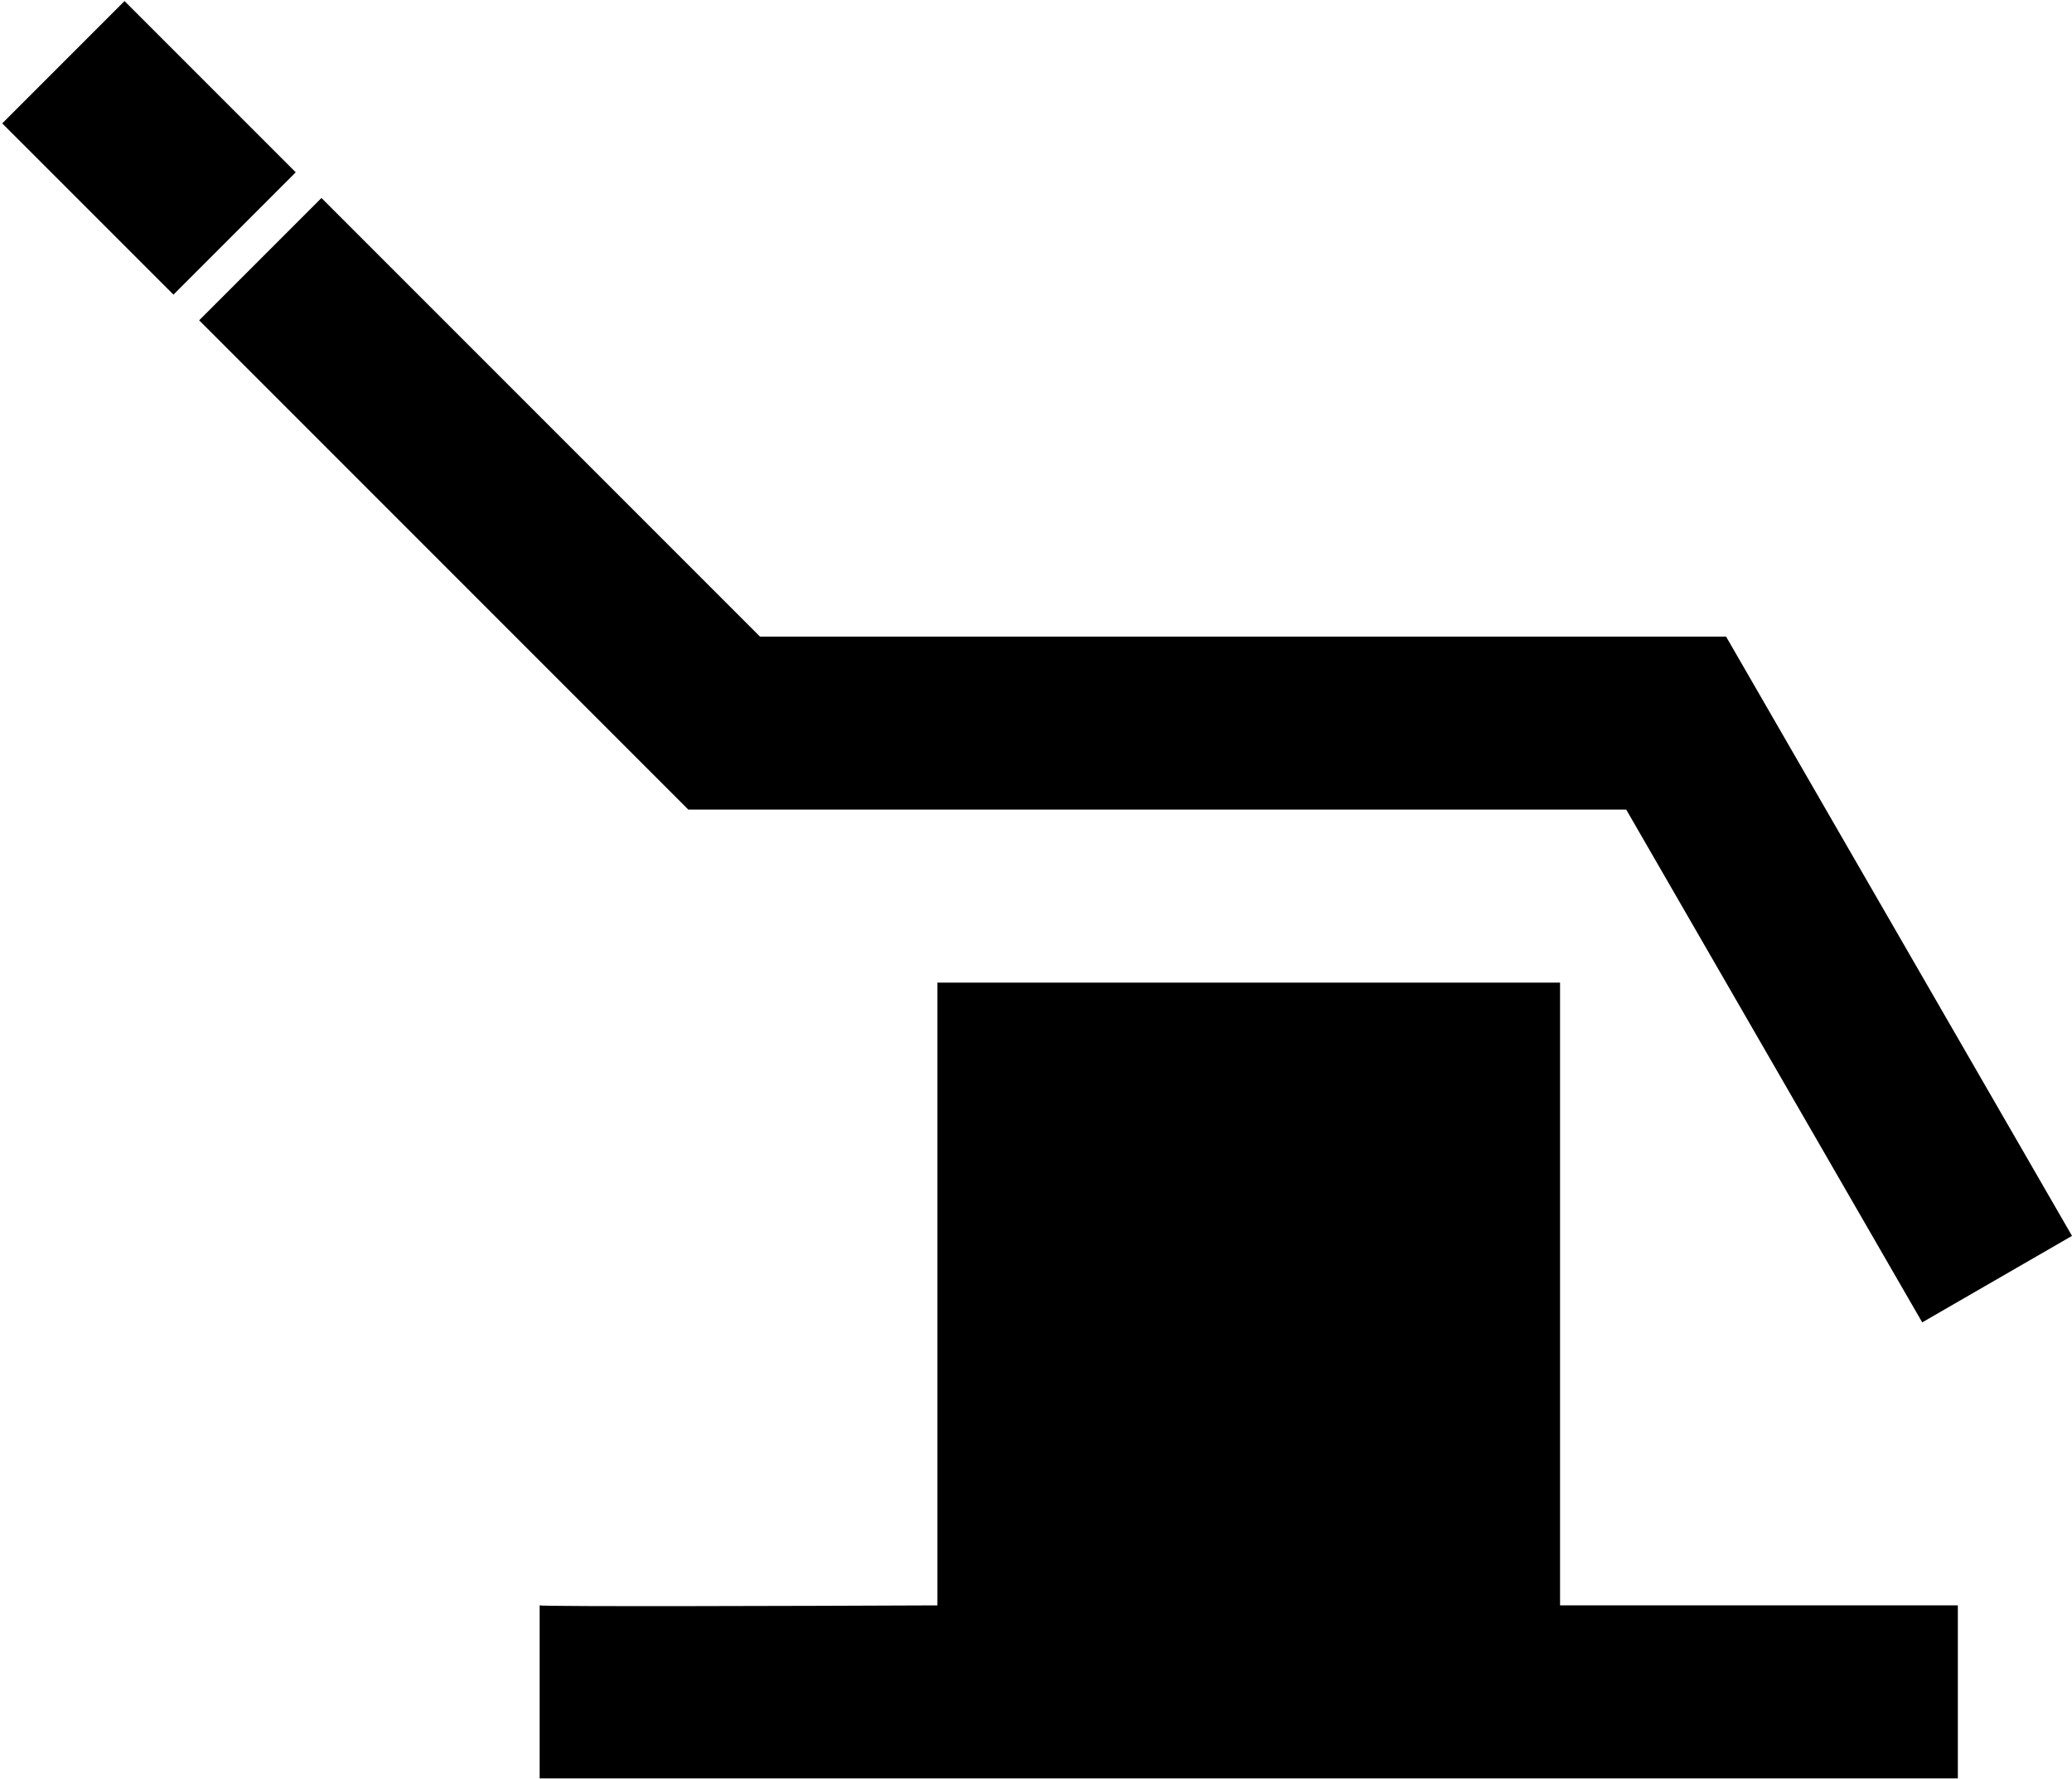
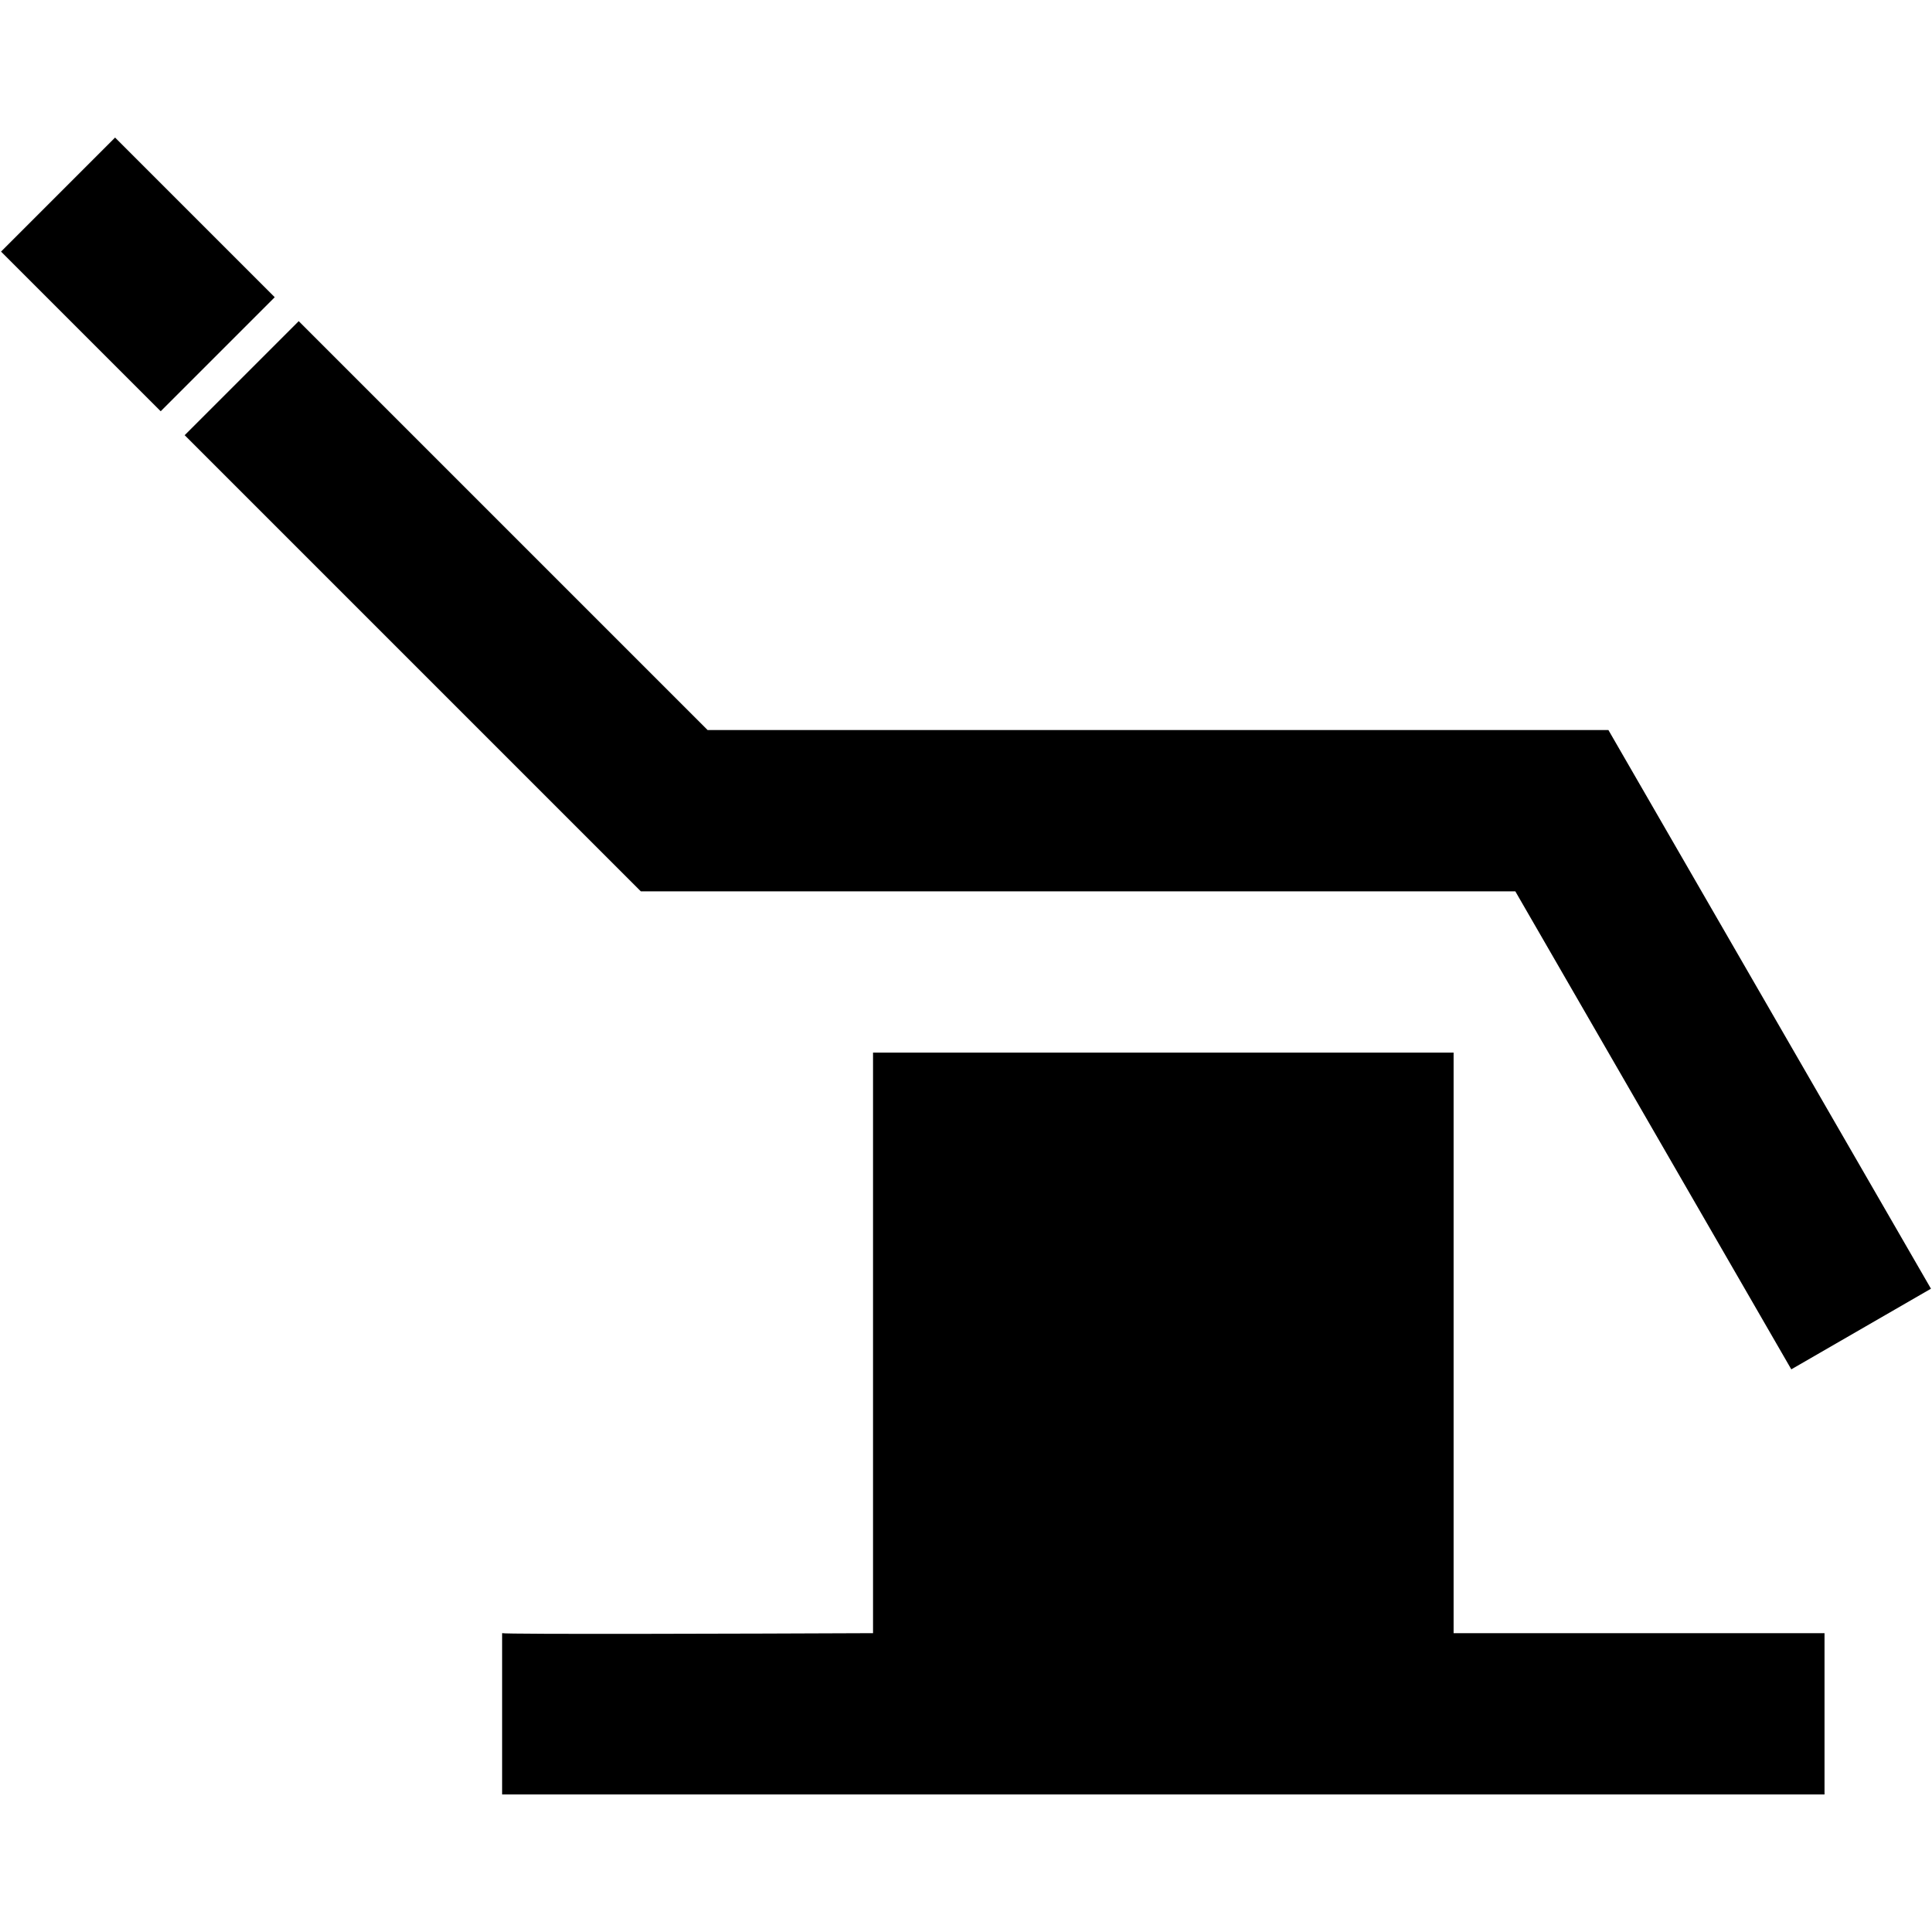
- <svg xmlns="http://www.w3.org/2000/svg" width="599" height="514" viewBox="0 0 599 514" fill="none" version="1.1" id="svg1260">
+ <svg xmlns="http://www.w3.org/2000/svg" width="599" height="599" viewBox="0 0 599 599" fill="none" version="1.1" id="svg1260">
  <defs id="defs1264" />
-   <path id="path1258" d="M 36.002 0.305 L 0.646 35.66 L 50.145 85.156 L 85.5 49.801 L 36.002 0.305 z M 92.934 57.223 L 57.578 92.578 L 199 234 L 470.133 234 L 555.699 382.205 L 599 357.205 L 499 184 L 219.711 184 L 92.934 57.223 z M 271 284 L 271 414 L 271 464 C 233.167 464.167 157.2 464.4 156 464 L 156 514 L 566 514 L 566 464 L 451 464 L 451 414 L 451 284 L 271 284 z " style="fill:#000000" />
+   <path id="path1258" d="M 35.679,42.652 0.323,78.008 49.821,127.504 85.177,92.148 Z M 92.61,99.57 57.255,134.926 198.677,276.348 h 271.133 l 85.566,148.205 43.301,-25 -100,-173.205 H 219.388 Z M 270.677,326.348 v 130 50 c -37.833,0.167 -113.8,0.4 -115,0 v 50 h 410 v -50 h -115 v -50 -130 z" style="fill:#000000" />
</svg>
